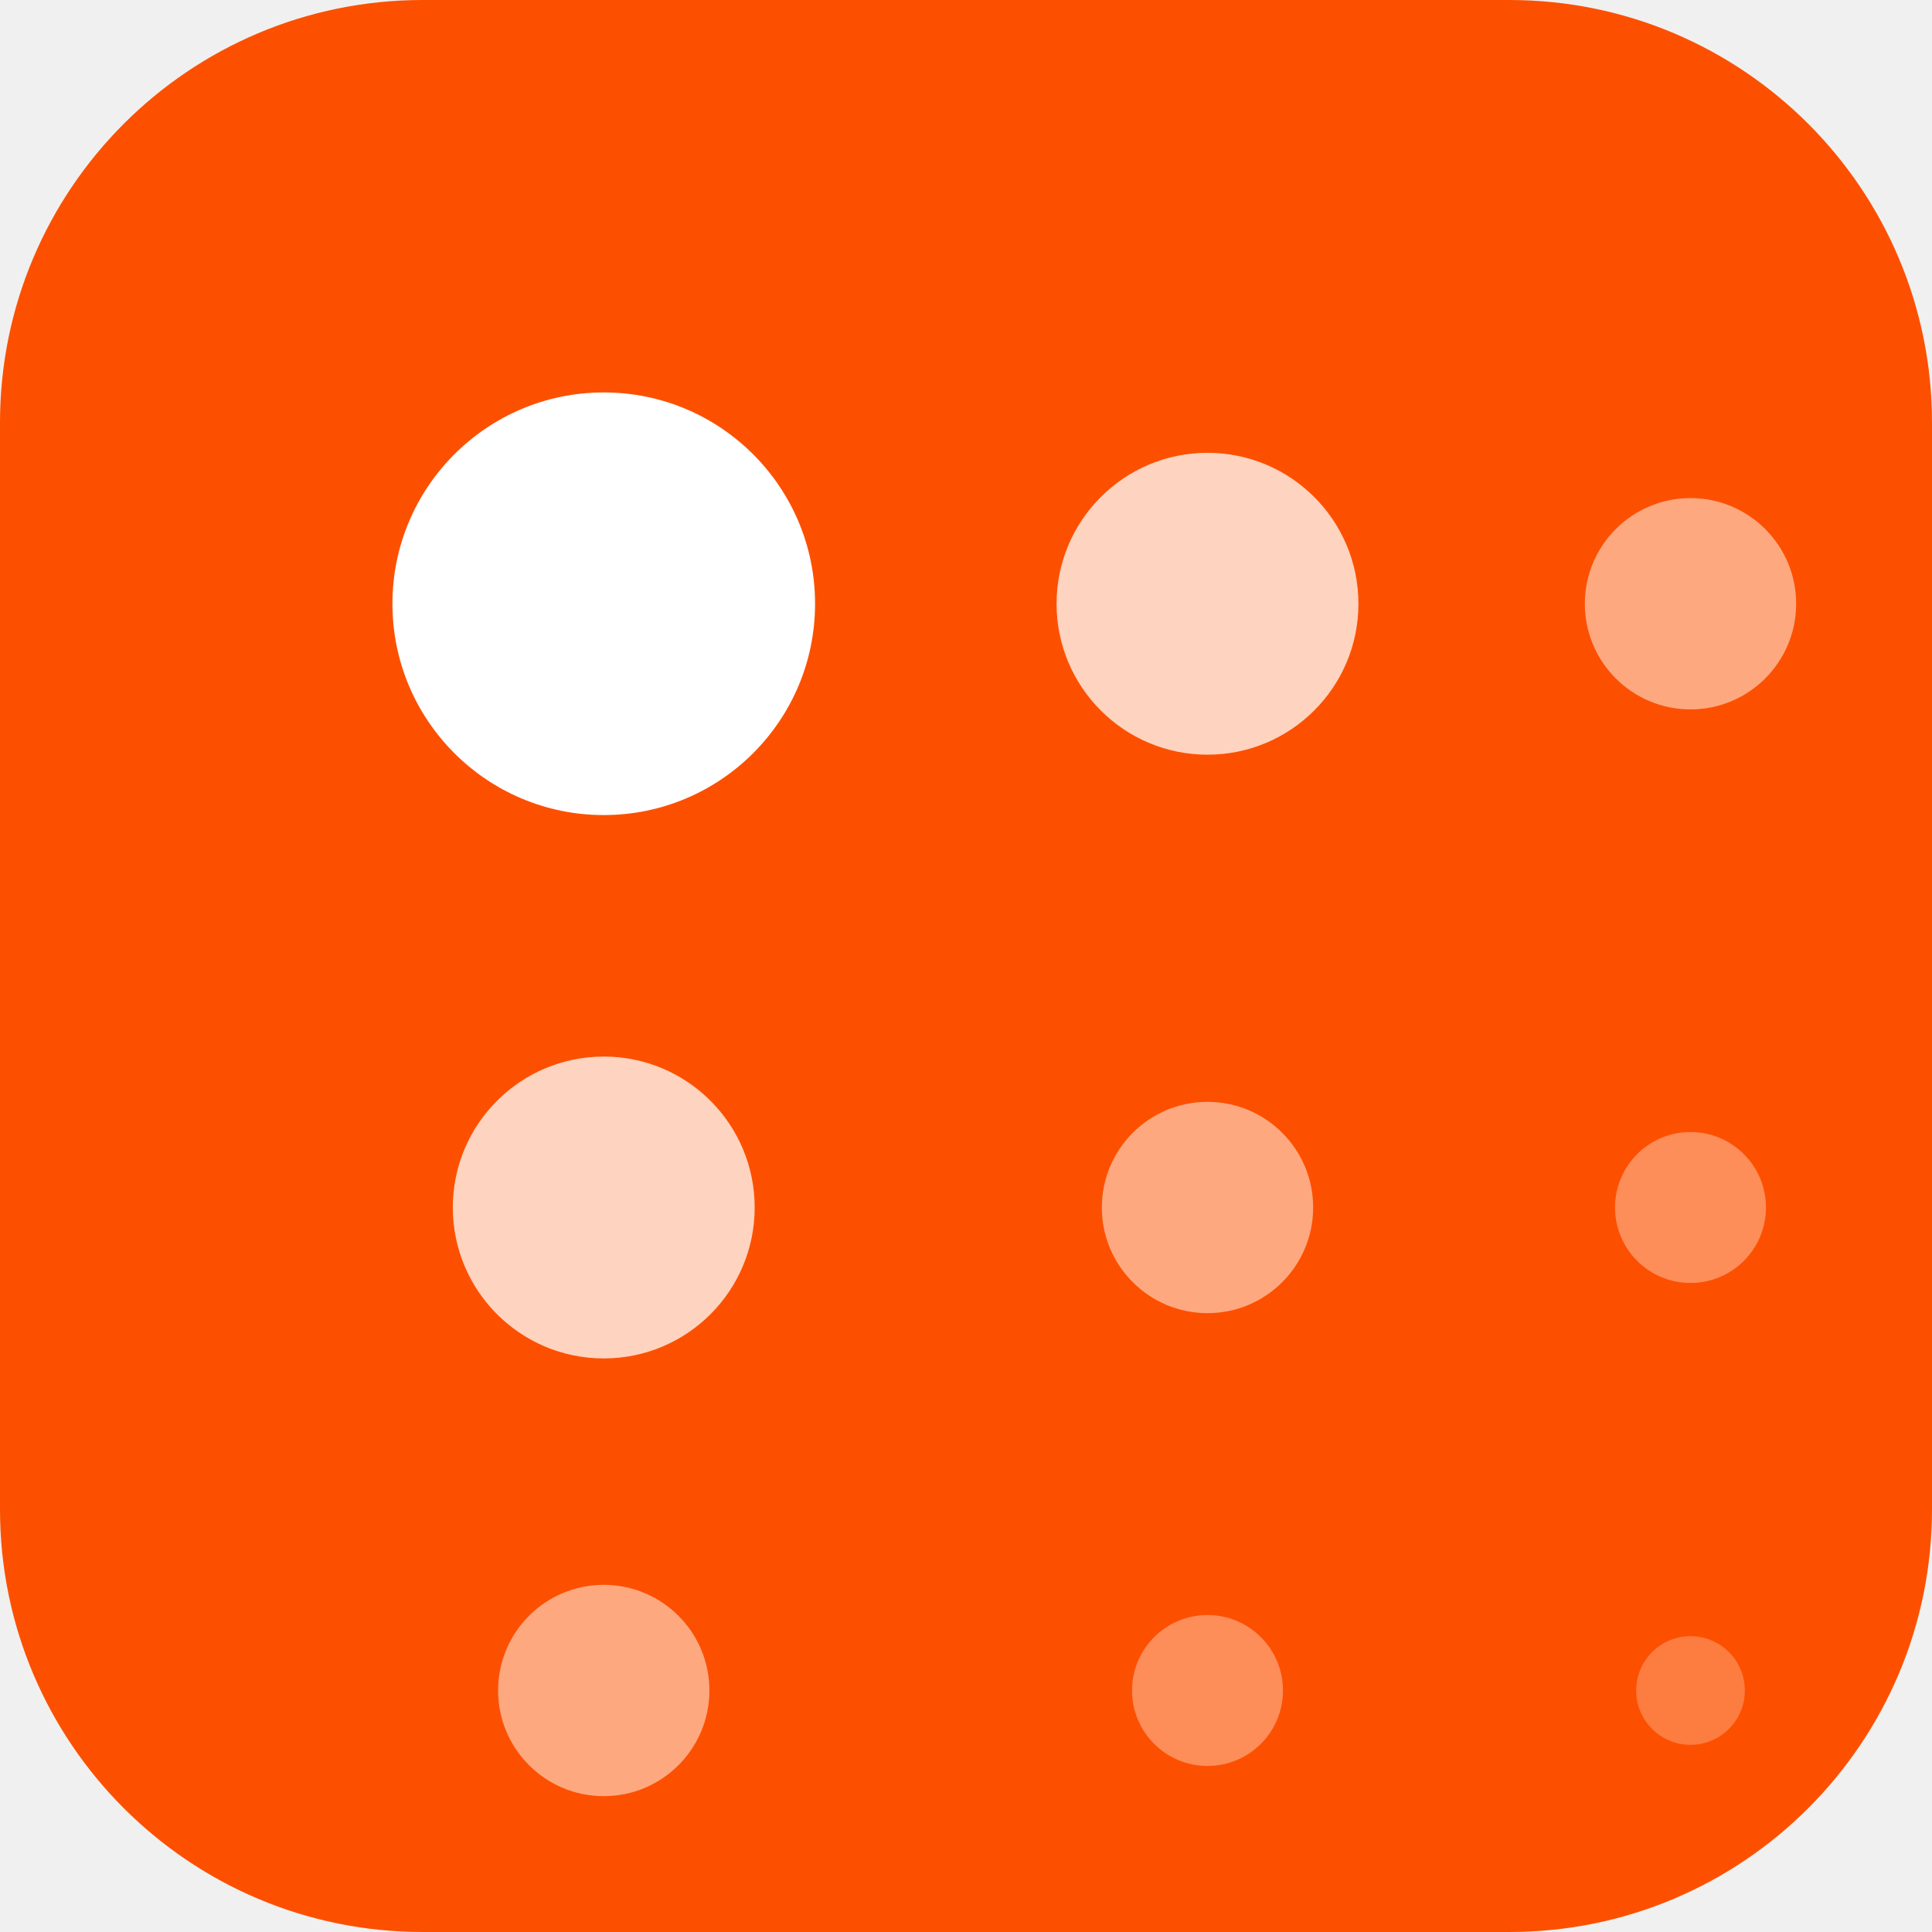
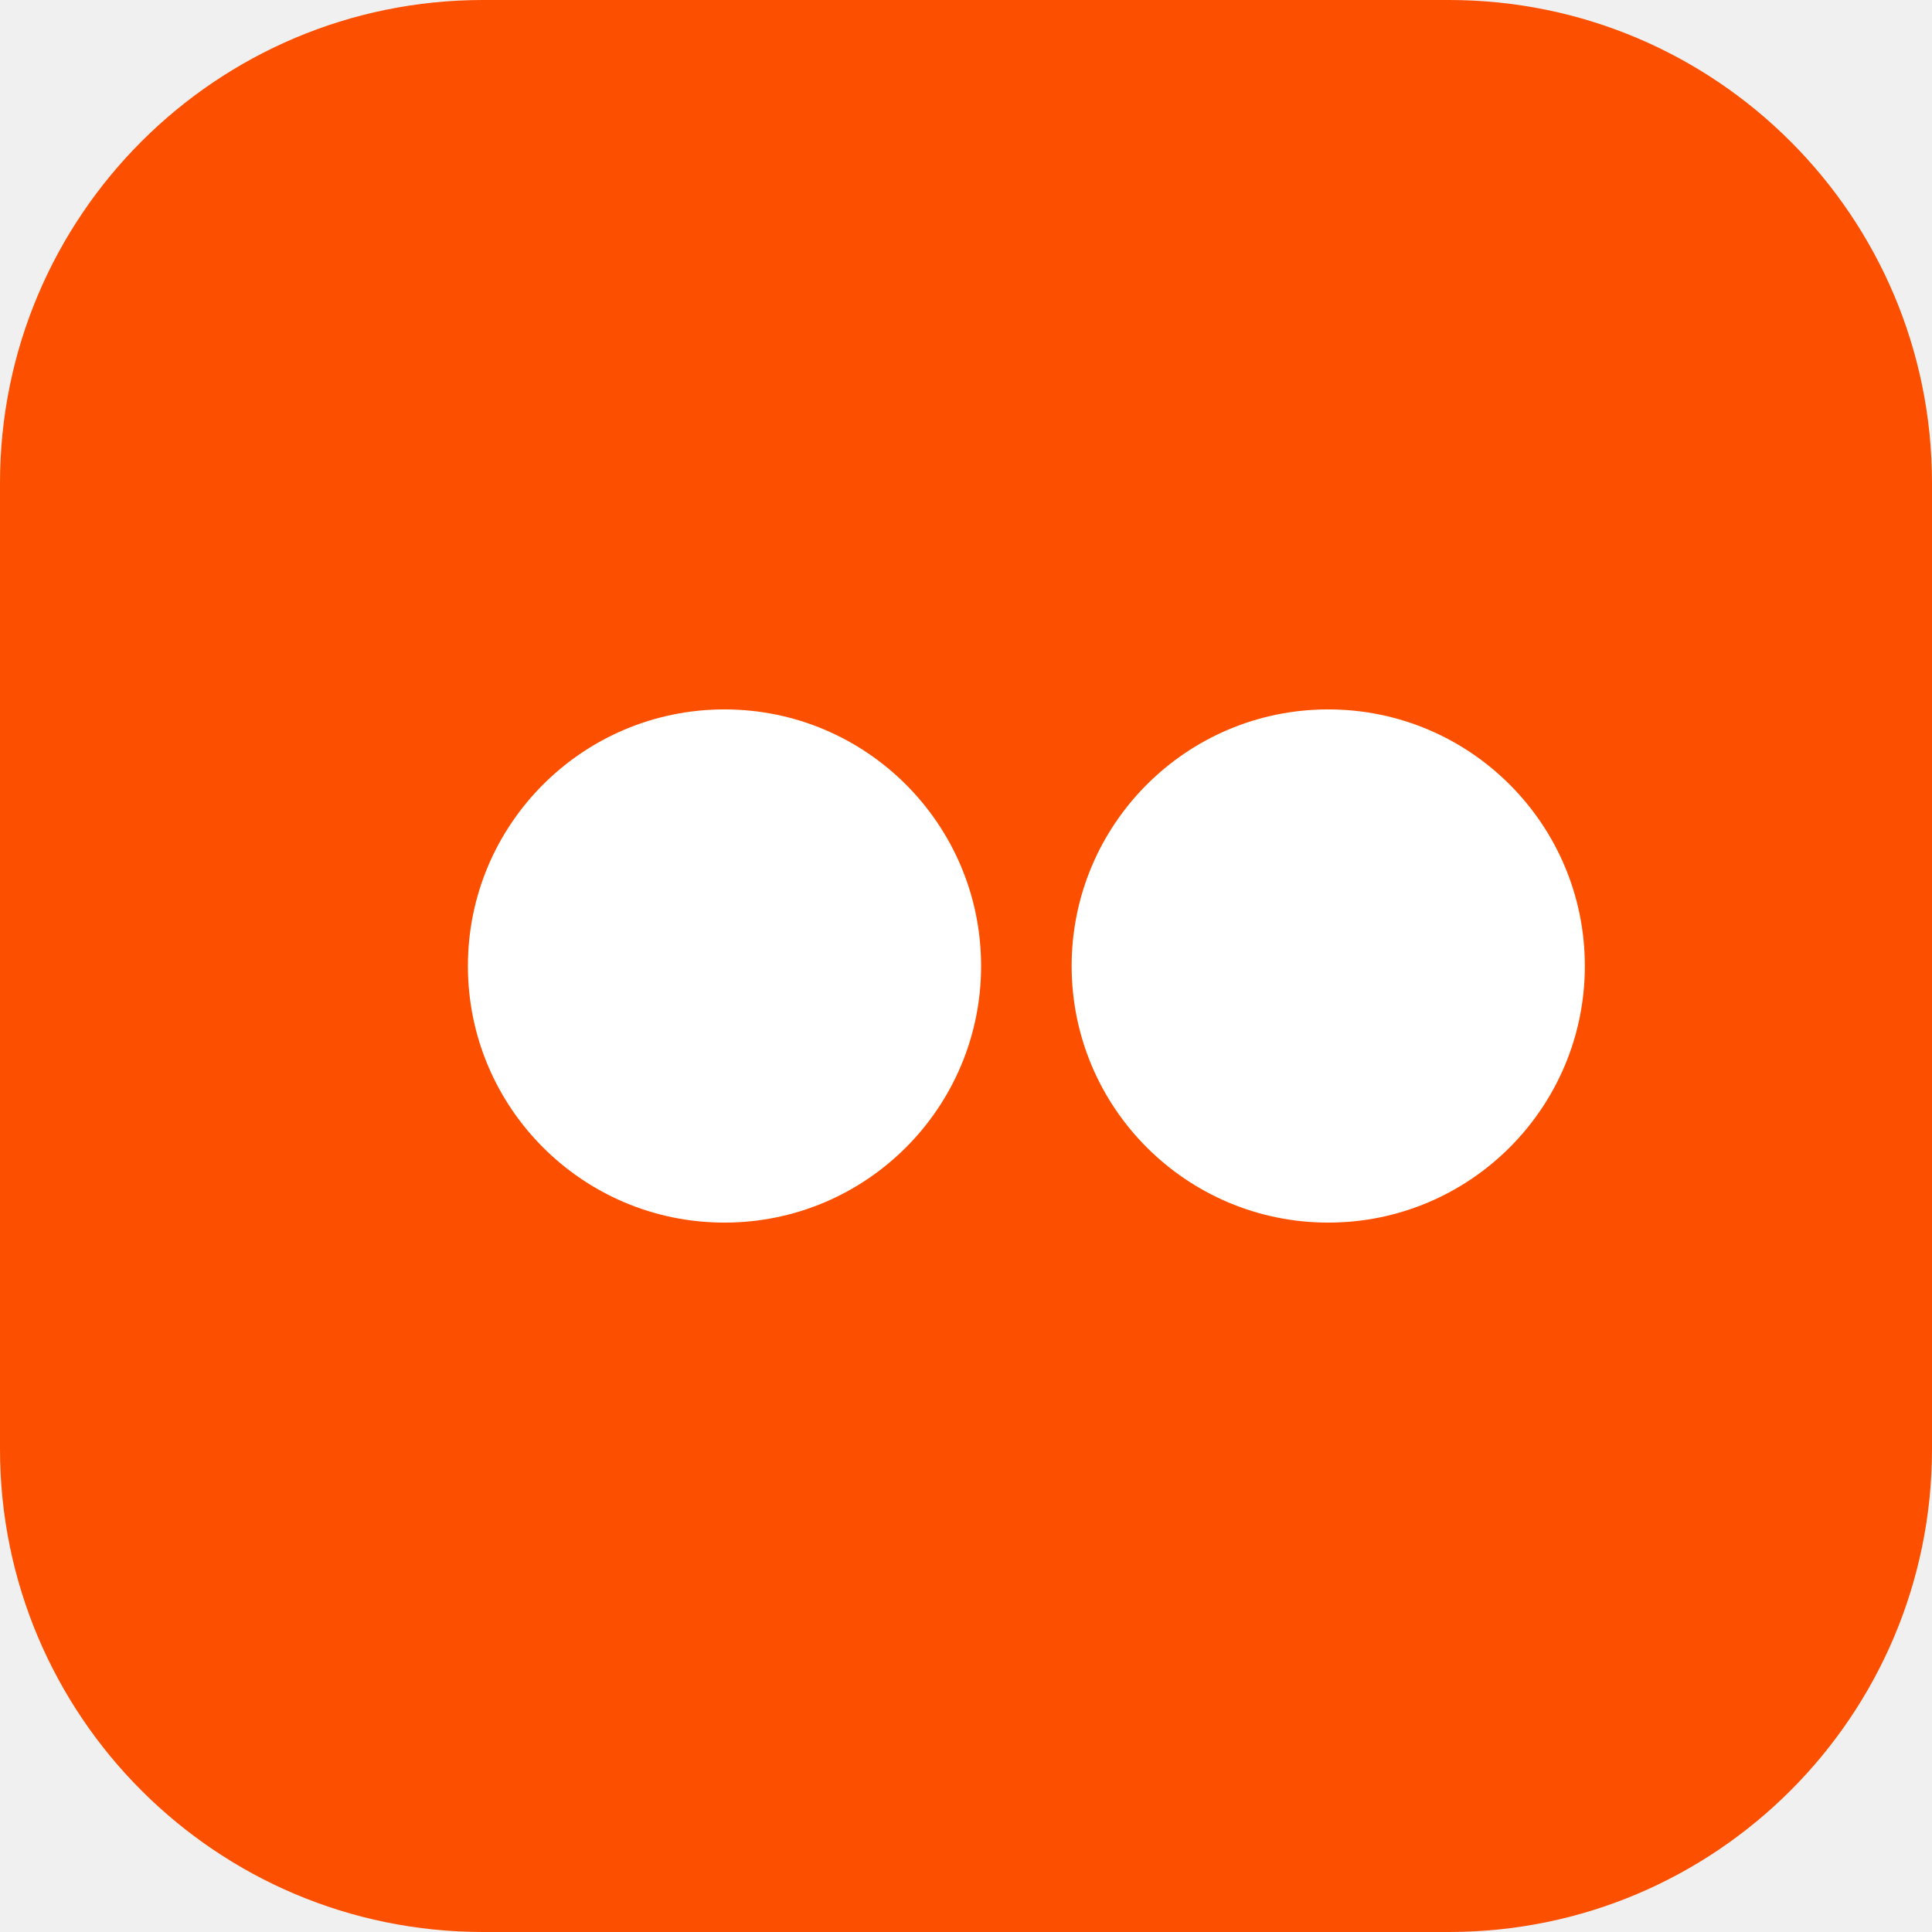
<svg xmlns="http://www.w3.org/2000/svg" viewBox="0 0 64 64">
-   <rect width="64" height="64" rx="14" fill="#fc5000" />
-   <circle cx="20" cy="20" r="7" fill="#ffffff" />
-   <circle cx="40" cy="20" r="5" fill="#ffffff" opacity="0.75" />
-   <circle cx="56" cy="20" r="3.5" fill="#ffffff" opacity="0.5" />
-   <circle cx="20" cy="40" r="5" fill="#ffffff" opacity="0.75" />
-   <circle cx="40" cy="40" r="3.5" fill="#ffffff" opacity="0.5" />
-   <circle cx="56" cy="40" r="2.5" fill="#ffffff" opacity="0.35" />
-   <circle cx="20" cy="56" r="3.5" fill="#ffffff" opacity="0.5" />
-   <circle cx="40" cy="56" r="2.5" fill="#ffffff" opacity="0.35" />
-   <circle cx="56" cy="56" r="1.8" fill="#ffffff" opacity="0.25" />
+   <rect width="64" height="64" rx="16" fill="#fc5000" />
+   <circle cx="24" cy="32" r="8.5" fill="#ffffff" />
+   <circle cx="44" cy="32" r="8.5" fill="#ffffff" />
</svg>
